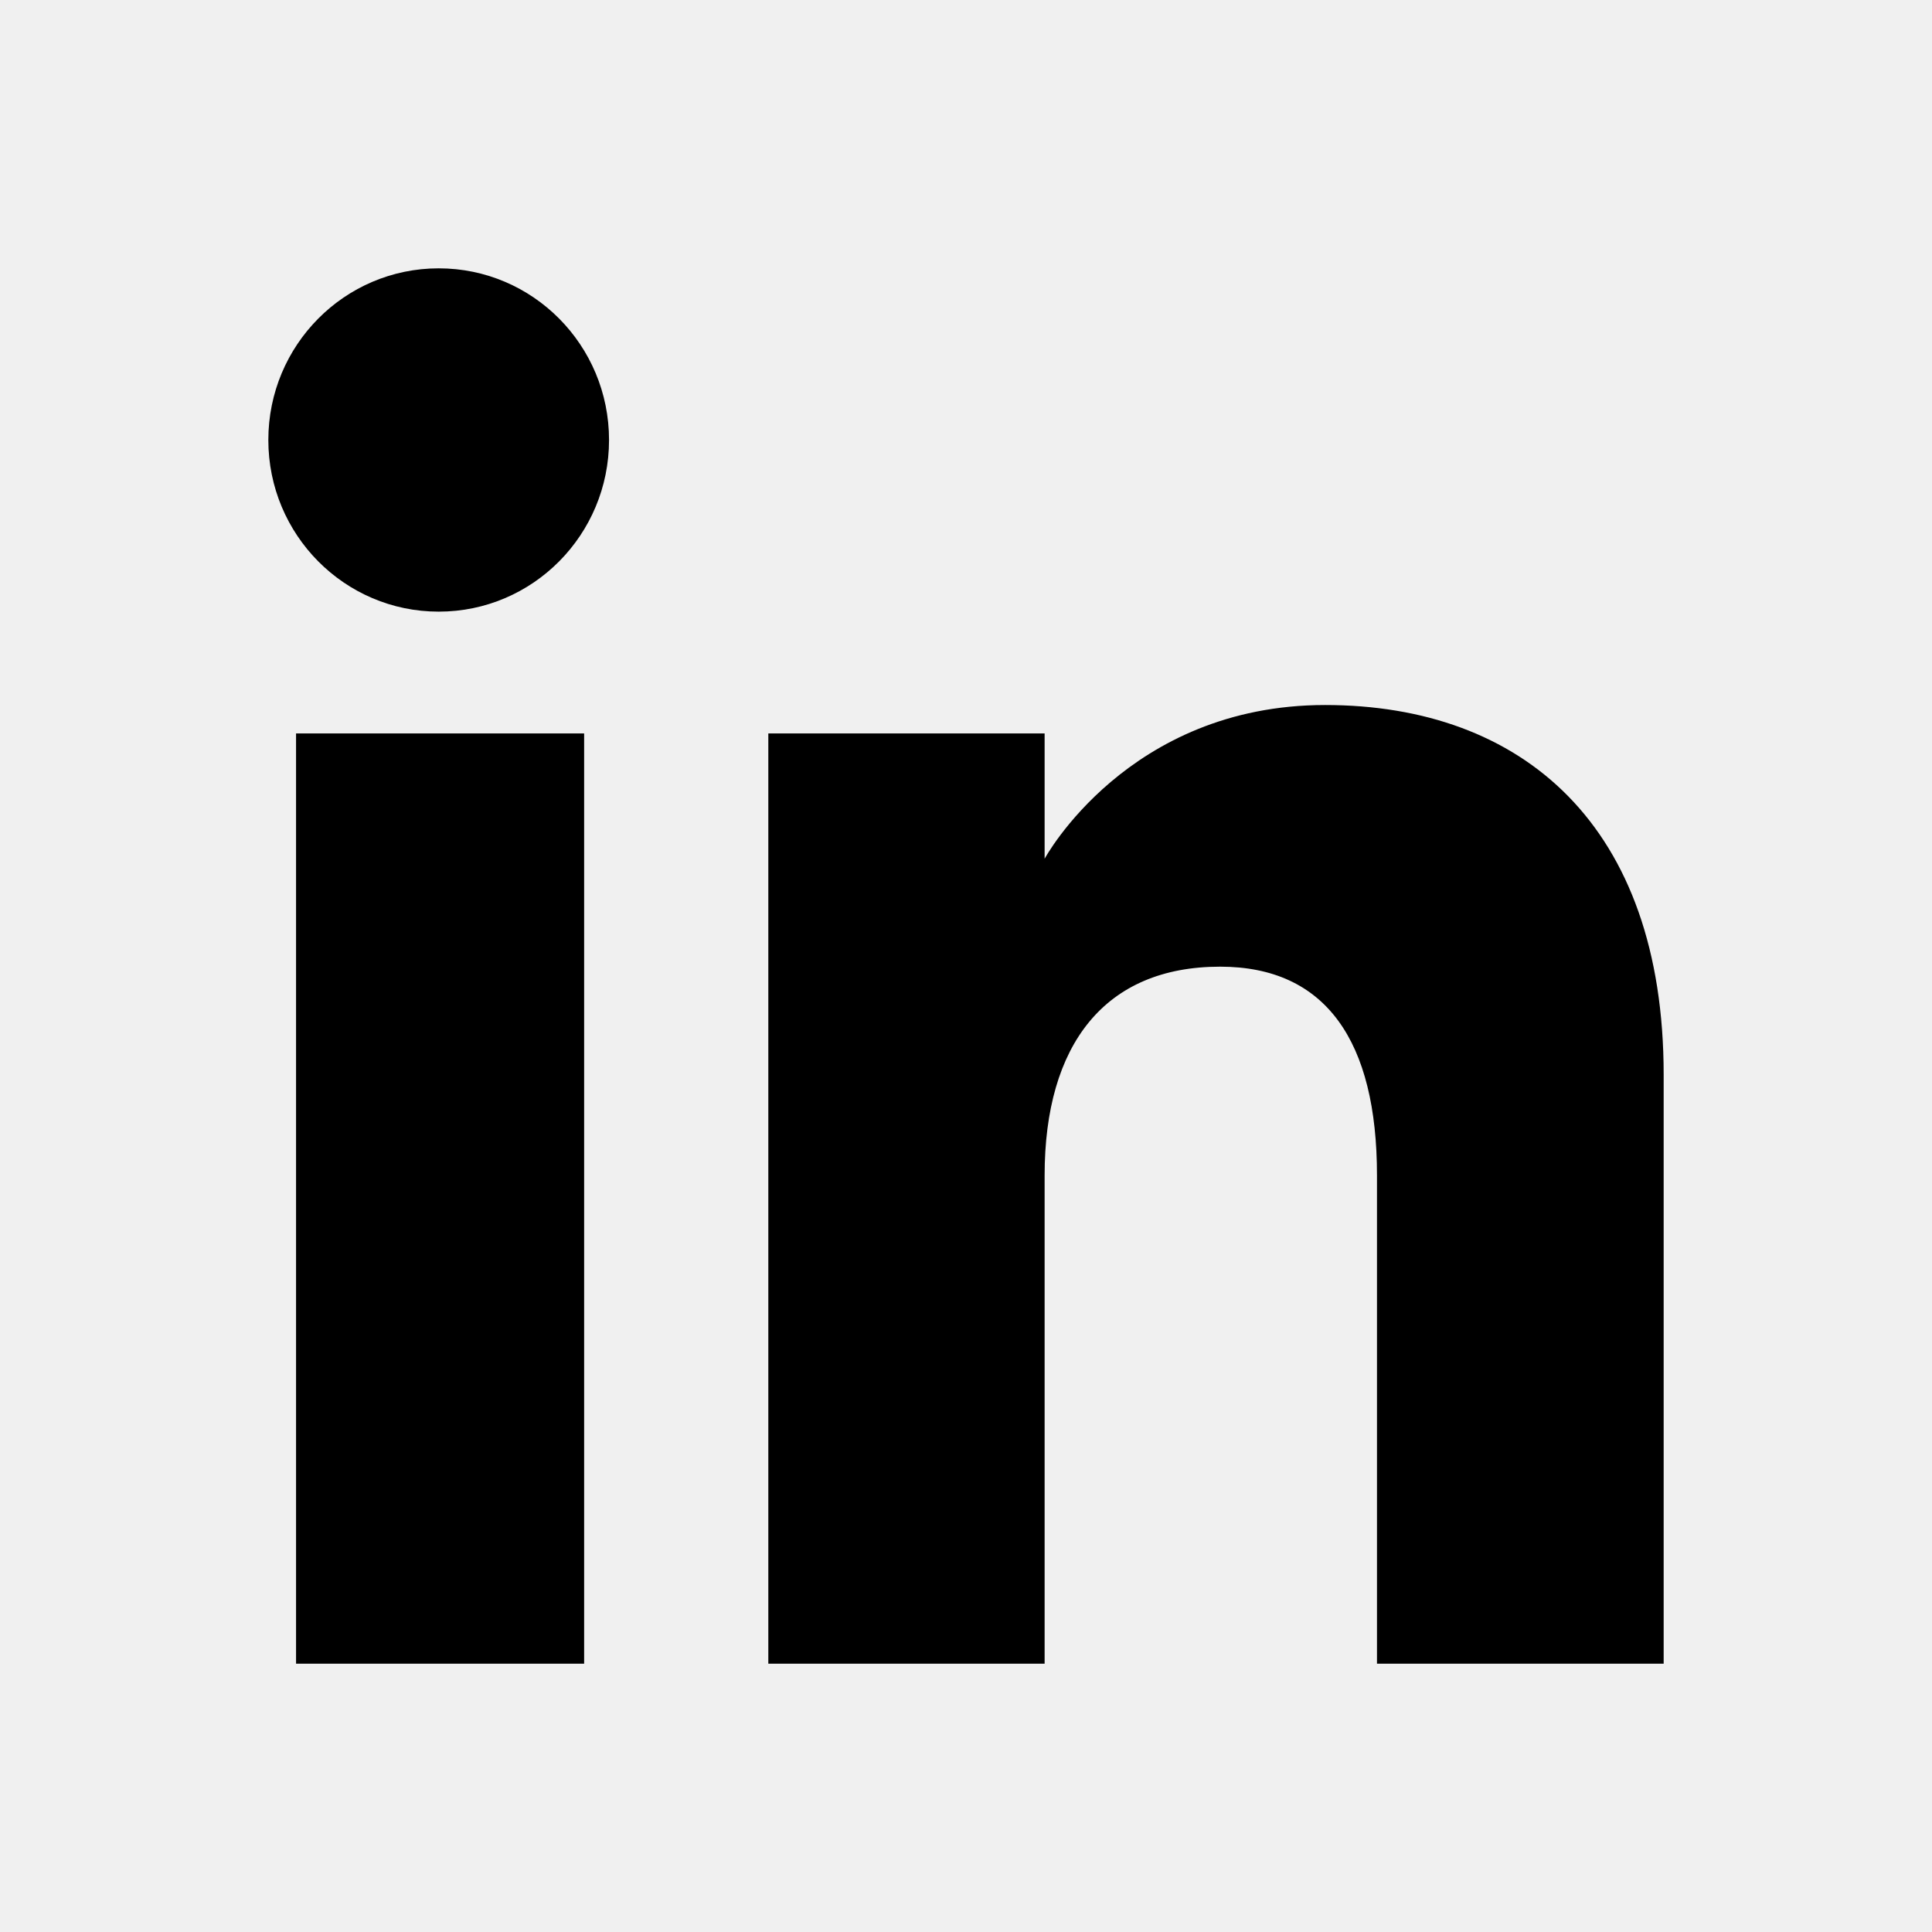
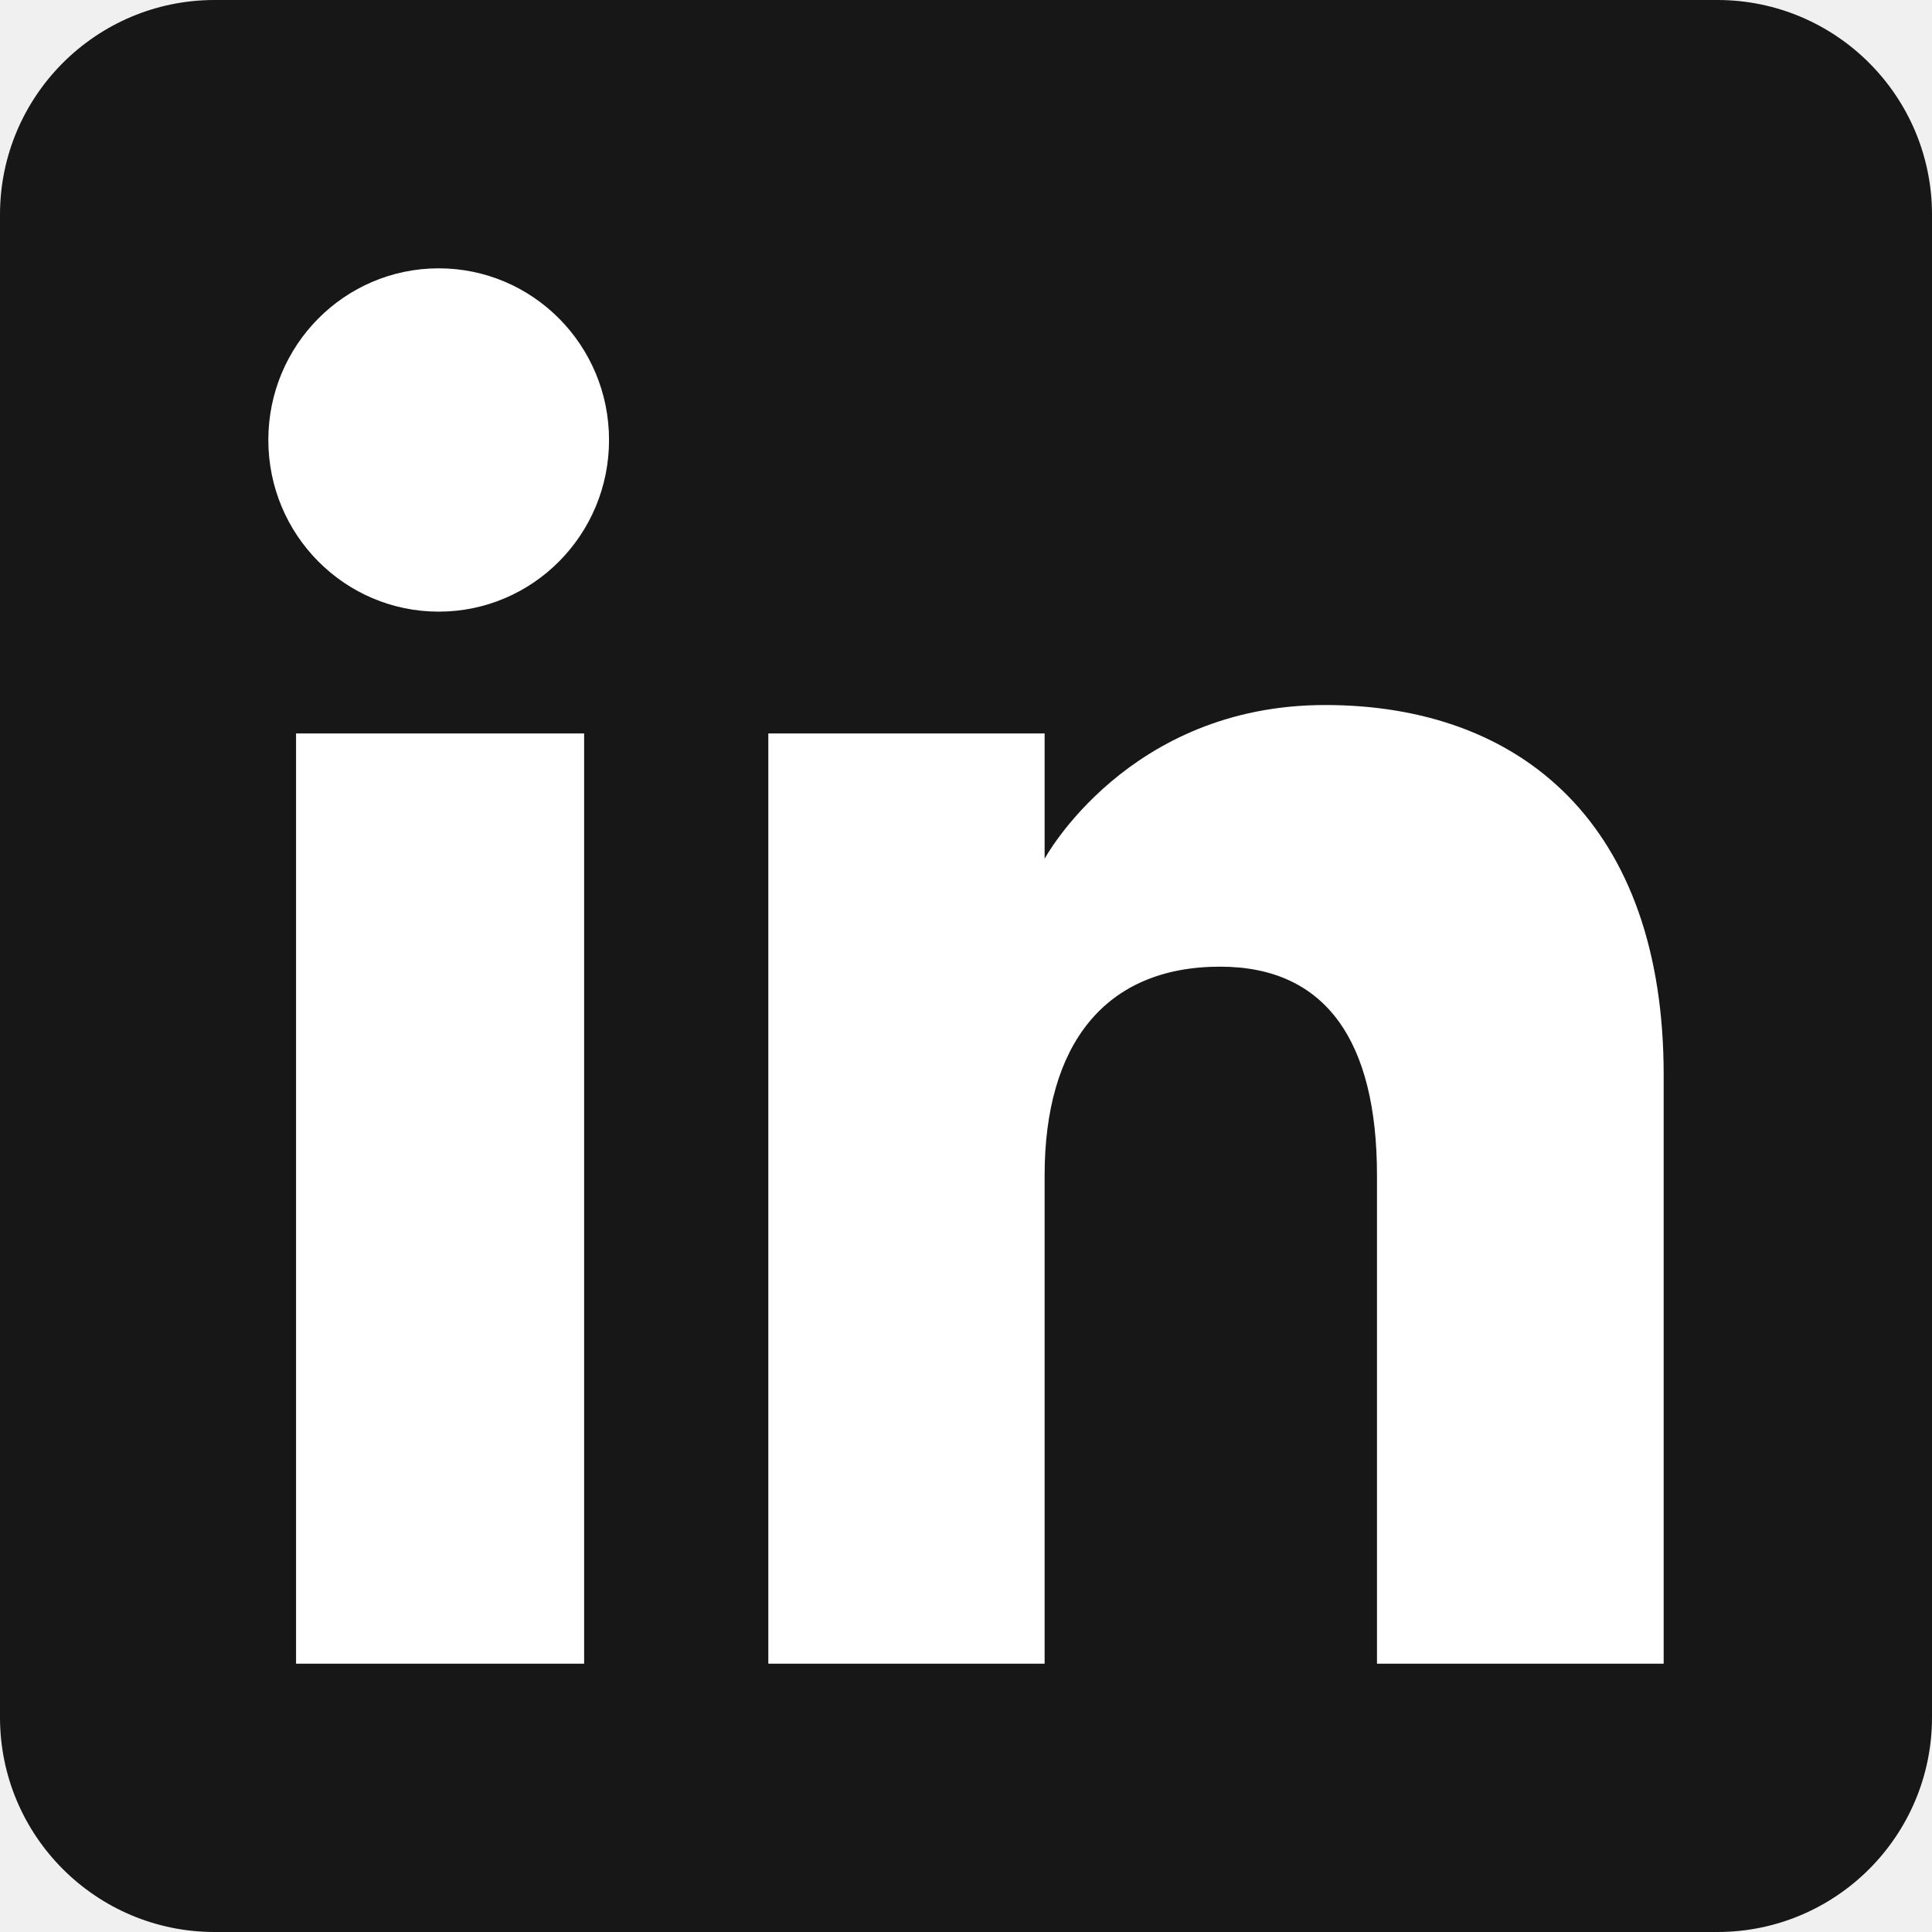
<svg xmlns="http://www.w3.org/2000/svg" height="72" viewBox="0 0 72 72" width="72">
  <style>
-     path { fill: #000; }
+     .bg { 
+       fill: #171717; 
+     }
+     .in {
+       fill: #FFF;
+     }
    @media (prefers-color-scheme: dark) {
-       path { fill: #FFF; }
+       .bg { 
+         fill: #FFF; 
+       }
+       .in {
+         fill: #171717;
+       }
    }
  </style>
-   <path d="M62,62 L51.316,62 L51.316,43.802 C51.316,38.813 49.42,36.025 45.471,36.025 C41.175,36.025 38.93,38.926 38.93,43.802 L38.93,62 L28.633,62 L28.633,27.333 L38.93,27.333 L38.93,32.003 C38.93,32.003 42.026,26.274 49.383,26.274 C56.736,26.274 62,30.764 62,40.051 L62,62 Z M16.349,22.794 C12.842,22.794 10,19.93 10,16.397 C10,12.864 12.842,10 16.349,10 C19.857,10 22.697,12.864 22.697,16.397 C22.697,19.93 19.857,22.794 16.349,22.794 Z M11.033,62 L21.769,62 L21.769,27.333 L11.033,27.333 L11.033,62 Z" />
+   <path class="bg" d="M8,72 L64,72 C68.418,72 72,68.418 72,64 L72,8 C72,3.582 68.418,-8.11624501e-16 64,0 L8,0 C3.582,8.11624501e-16 -5.41083001e-16,3.582 0,8 L0,64 C5.41083001e-16,68.418 3.582,72 8,72 Z" fill="#F00" />
+   <path class="in" d="M62,62 L51.316,62 L51.316,43.802 C51.316,38.813 49.42,36.025 45.471,36.025 C41.175,36.025 38.93,38.926 38.93,43.802 L38.93,62 L28.633,62 L28.633,27.333 L38.93,27.333 L38.93,32.003 C38.93,32.003 42.026,26.274 49.383,26.274 C56.736,26.274 62,30.764 62,40.051 L62,62 Z M16.349,22.794 C12.842,22.794 10,19.93 10,16.397 C10,12.864 12.842,10 16.349,10 C19.857,10 22.697,12.864 22.697,16.397 C22.697,19.93 19.857,22.794 16.349,22.794 Z M11.033,62 L21.769,62 L21.769,27.333 L11.033,27.333 L11.033,62 Z" fill="#FFF" />
</svg>
